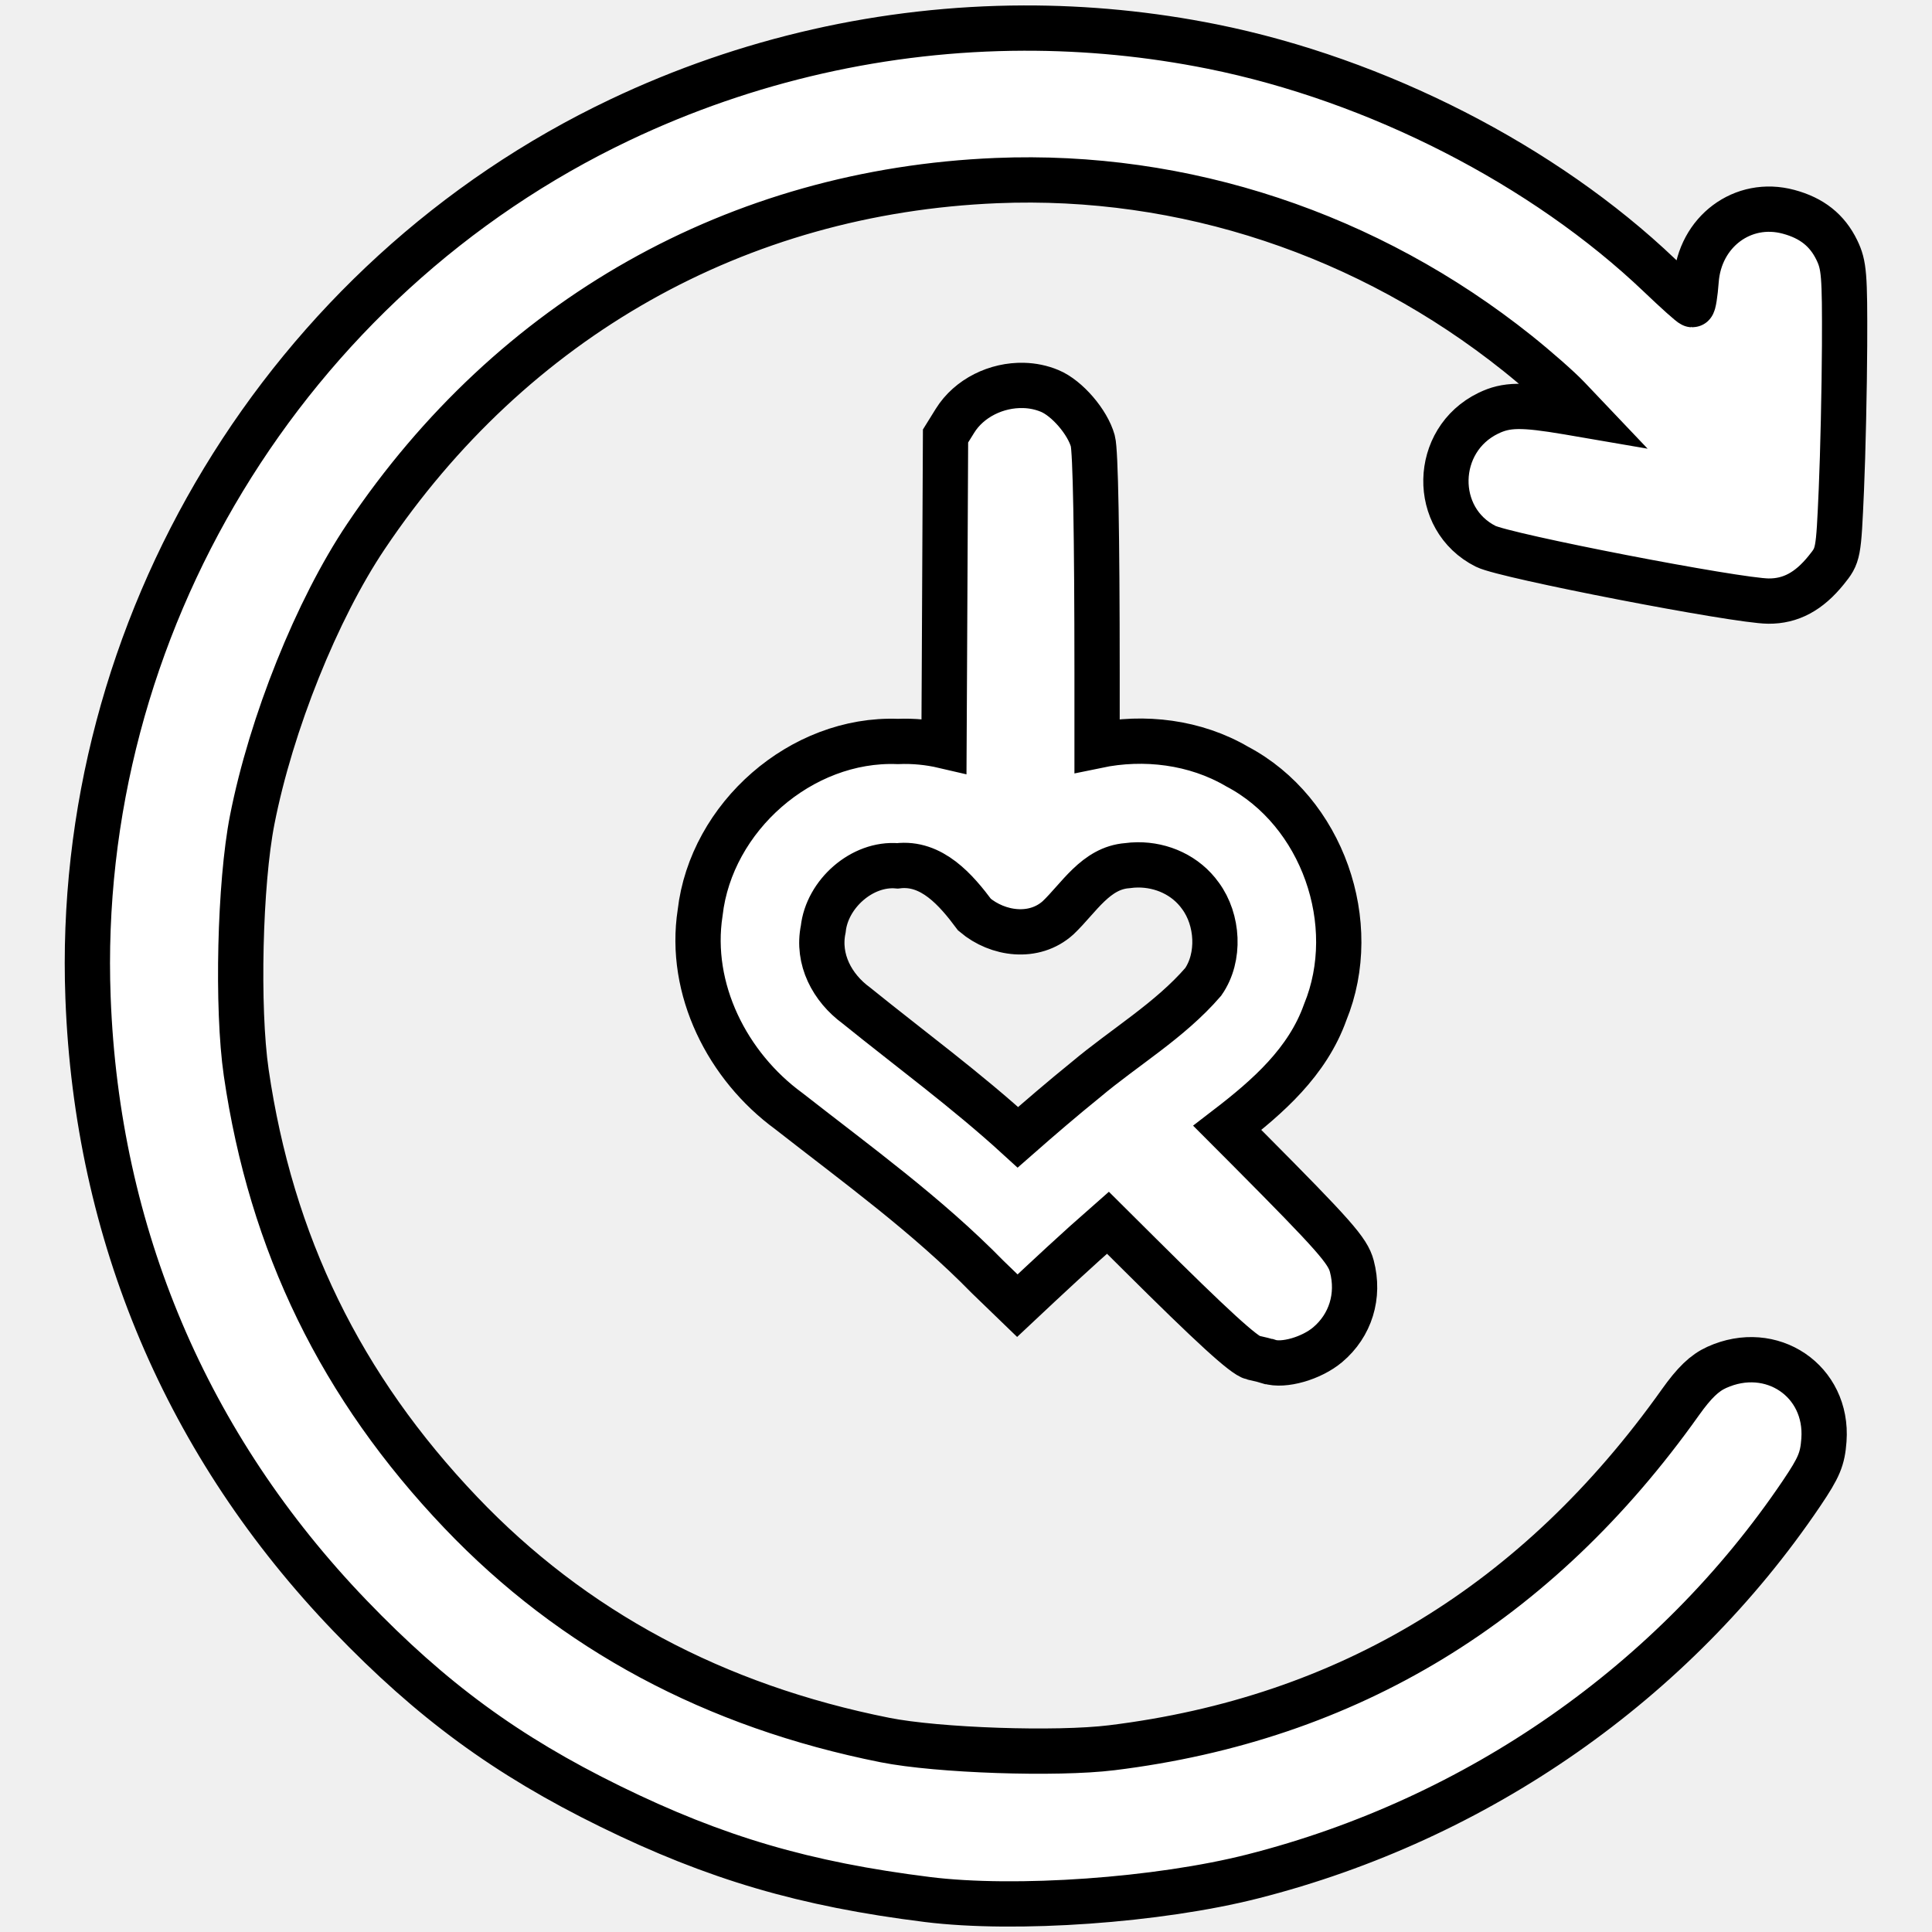
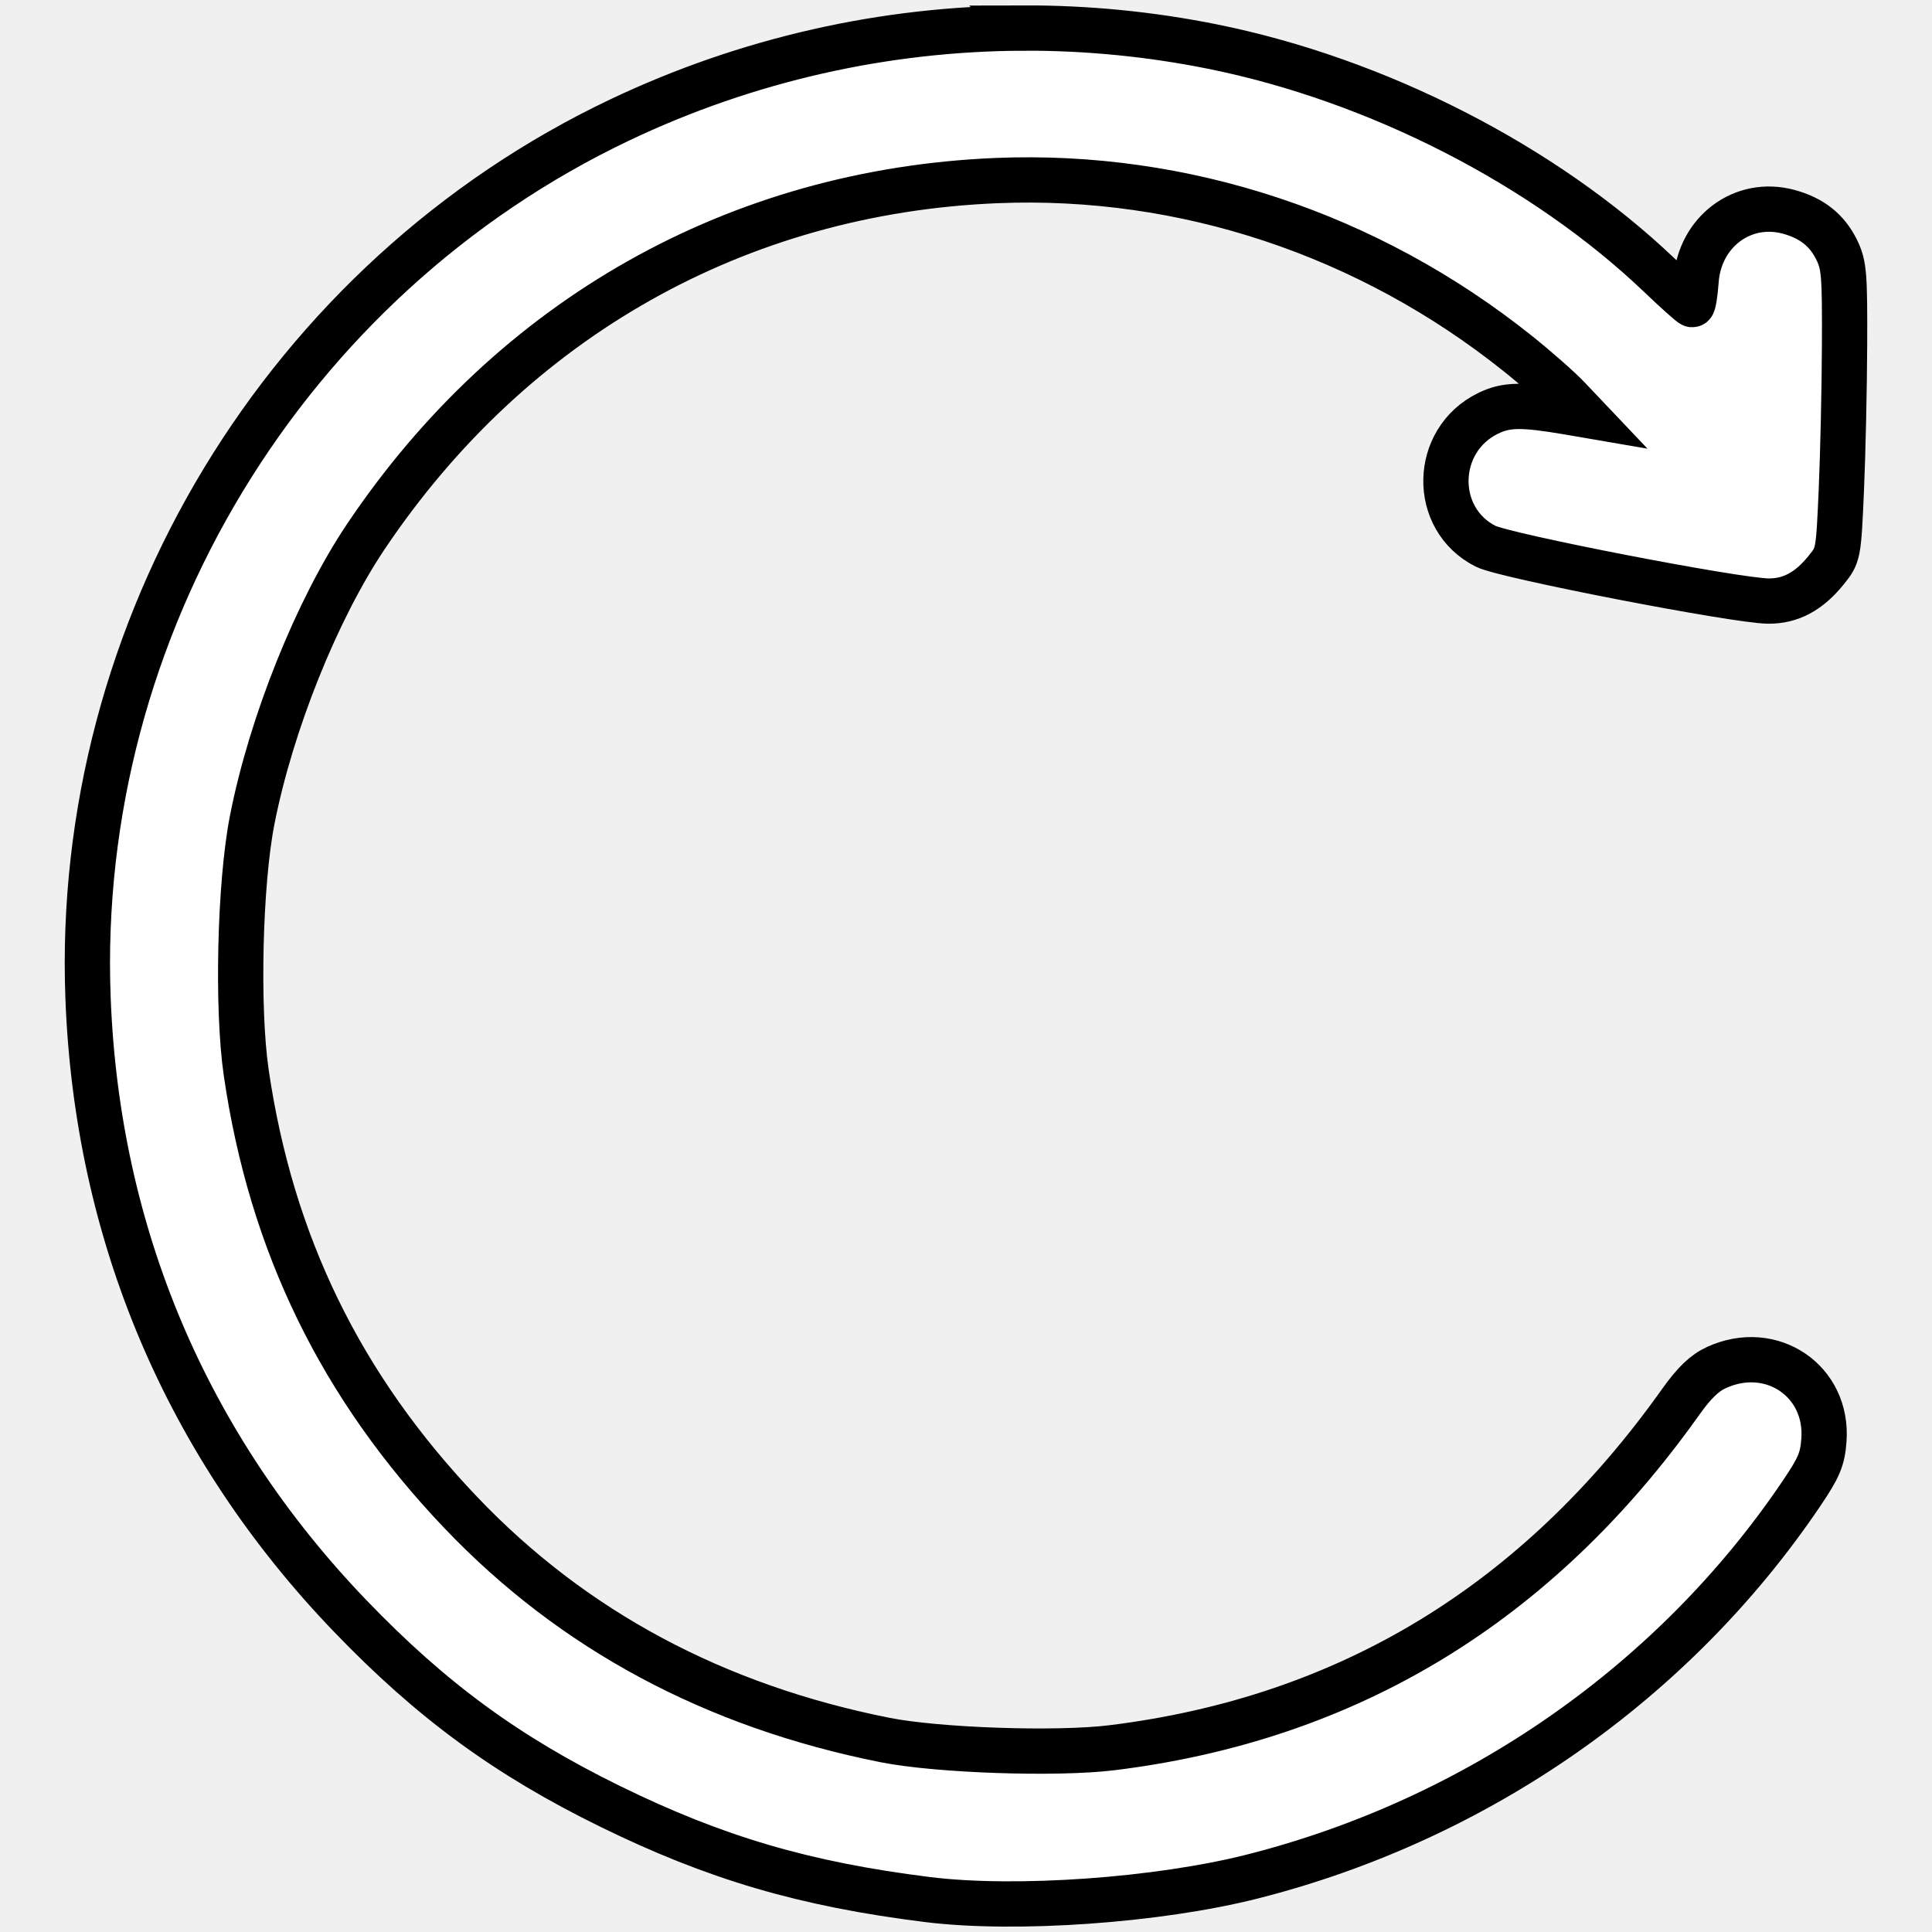
<svg xmlns="http://www.w3.org/2000/svg" width="64" height="64" viewBox="0 0 64 64" version="1.1" id="svg5" xml:space="preserve">
  <defs id="defs2" />
  <g id="layer1">
-     <path id="path248" style="fill:#ffffff;stroke-width:1.5;stroke:#000000;stroke-opacity:1;fill-opacity:1" d="M 33.912 0.93 C 29.317 0.943 24.747 1.97 20.539 3.969 C 9.468 9.227 2.455 20.798 2.916 33.049 C 3.21 40.878 6.186 47.897 11.598 53.527 C 14.292 56.33 16.785 58.157 20.213 59.838 C 23.7 61.548 26.655 62.417 30.723 62.924 C 33.648 63.288 38.375 62.953 41.5 62.158 C 48.942 60.267 55.459 55.719 59.678 49.471 C 60.26 48.609 60.374 48.334 60.42 47.703 C 60.562 45.745 58.684 44.473 56.869 45.297 C 56.463 45.481 56.127 45.804 55.664 46.455 C 50.924 53.123 44.654 56.933 36.832 57.896 C 34.995 58.123 31.065 57.989 29.316 57.641 C 23.666 56.515 18.979 54.002 15.264 50.104 C 11.295 45.94 8.983 41.198 8.156 35.529 C 7.845 33.395 7.942 29.257 8.354 27.162 C 8.978 23.978 10.498 20.189 12.123 17.77 C 16.974 10.545 24.432 6.337 33.01 5.982 C 39.211 5.726 45.323 7.753 50.27 11.705 C 50.895 12.205 51.649 12.867 51.943 13.178 L 52.479 13.742 L 51.943 13.65 C 50.413 13.391 49.902 13.399 49.303 13.689 C 47.47 14.577 47.419 17.195 49.217 18.098 C 49.862 18.422 57.516 19.904 58.582 19.912 C 59.319 19.918 59.923 19.593 60.492 18.889 C 60.9 18.384 60.903 18.372 60.998 16.211 C 61.05 15.017 61.097 12.871 61.104 11.439 C 61.113 9.099 61.088 8.782 60.848 8.285 C 60.529 7.627 60.019 7.223 59.248 7.016 C 57.734 6.608 56.303 7.675 56.186 9.301 C 56.154 9.736 56.097 10.092 56.059 10.092 C 56.02 10.092 55.531 9.654 54.971 9.119 C 51.145 5.47 45.616 2.641 40.162 1.543 C 38.094 1.127 36.001 0.924 33.912 0.93 z M 33.906 12.768 C 33.014 12.744 32.105 13.182 31.635 13.939 L 31.322 14.443 L 31.285 22.064 L 31.271 24.707 C 30.774 24.591 30.261 24.54 29.742 24.562 C 26.541 24.439 23.556 27.065 23.193 30.236 C 22.801 32.769 24.1 35.324 26.131 36.807 C 28.381 38.569 30.71 40.249 32.715 42.299 L 33.701 43.252 C 34.689 42.324 35.681 41.397 36.701 40.504 L 37.74 41.537 C 40.149 43.934 41.212 44.906 41.5 44.971 C 41.72 45.02 41.961 45.079 42.035 45.104 L 42.037 45.104 C 42.517 45.262 43.443 44.998 43.979 44.547 C 44.739 43.907 45.041 42.928 44.781 41.945 C 44.645 41.43 44.21 40.937 41.365 38.074 L 40.656 37.363 C 42.005 36.327 43.312 35.177 43.898 33.535 C 45.104 30.594 43.807 26.88 40.979 25.391 C 39.597 24.582 37.907 24.373 36.342 24.699 L 36.342 22.293 C 36.341 17.695 36.291 14.931 36.201 14.607 C 36.026 13.978 35.348 13.19 34.775 12.951 C 34.498 12.835 34.204 12.775 33.906 12.768 z M 37.686 28.65 C 38.492 28.644 39.282 28.997 39.766 29.674 C 40.352 30.466 40.427 31.709 39.857 32.527 C 38.747 33.81 37.254 34.685 35.963 35.771 C 35.2 36.389 34.456 37.027 33.719 37.674 C 32.018 36.119 30.157 34.756 28.367 33.309 C 27.566 32.723 27.064 31.78 27.271 30.777 C 27.395 29.616 28.555 28.579 29.73 28.682 C 30.867 28.543 31.673 29.484 32.283 30.301 C 33.052 30.951 34.258 31.119 35.051 30.402 C 35.737 29.75 36.296 28.755 37.34 28.676 C 37.455 28.66 37.57 28.651 37.686 28.65 z " />
+     <path id="path248" style="fill:#ffffff;fill-opacity:1;stroke:#000000;stroke-width:1.5;stroke-opacity:1" d="M 33.912,0.93 C 29.317,0.943 24.747,1.97 20.539,3.969 9.468,9.227 2.455,20.798 2.916,33.049 c 0.294,7.83 3.27,14.848 8.682,20.479 2.694,2.803 5.188,4.63 8.615,6.311 3.487,1.71 6.443,2.579 10.51,3.086 2.925,0.364 7.652,0.029 10.777,-0.766 7.442,-1.891 13.959,-6.439 18.178,-12.688 0.582,-0.862 0.696,-1.136 0.742,-1.768 0.142,-1.958 -1.736,-3.23 -3.551,-2.406 -0.406,0.184 -0.742,0.507 -1.205,1.158 -4.74,6.668 -11.01,10.478 -18.832,11.441 -1.837,0.226 -5.767,0.092 -7.516,-0.256 C 23.666,56.515 18.979,54.002 15.264,50.104 11.295,45.94 8.983,41.198 8.156,35.529 7.845,33.395 7.942,29.257 8.354,27.162 8.978,23.978 10.498,20.189 12.123,17.77 16.974,10.545 24.432,6.337 33.01,5.982 c 6.201,-0.256 12.313,1.771 17.26,5.723 0.626,0.5 1.379,1.162 1.674,1.473 l 0.535,0.564 -0.535,-0.092 c -1.531,-0.26 -2.041,-0.251 -2.641,0.039 -1.833,0.887 -1.883,3.506 -0.086,4.408 0.645,0.324 8.299,1.807 9.365,1.814 0.737,0.005 1.341,-0.319 1.91,-1.023 0.408,-0.505 0.411,-0.517 0.506,-2.678 0.052,-1.194 0.099,-3.34 0.105,-4.771 0.01,-2.341 -0.015,-2.657 -0.256,-3.154 -0.319,-0.658 -0.829,-1.062 -1.6,-1.27 -1.514,-0.408 -2.945,0.659 -3.062,2.285 -0.031,0.435 -0.089,0.791 -0.127,0.791 -0.038,0 -0.527,-0.438 -1.088,-0.973 -3.826,-3.649 -9.355,-6.478 -14.809,-7.576 -2.068,-0.416 -4.161,-0.619 -6.25,-0.613 z" />
  </g>
</svg>
